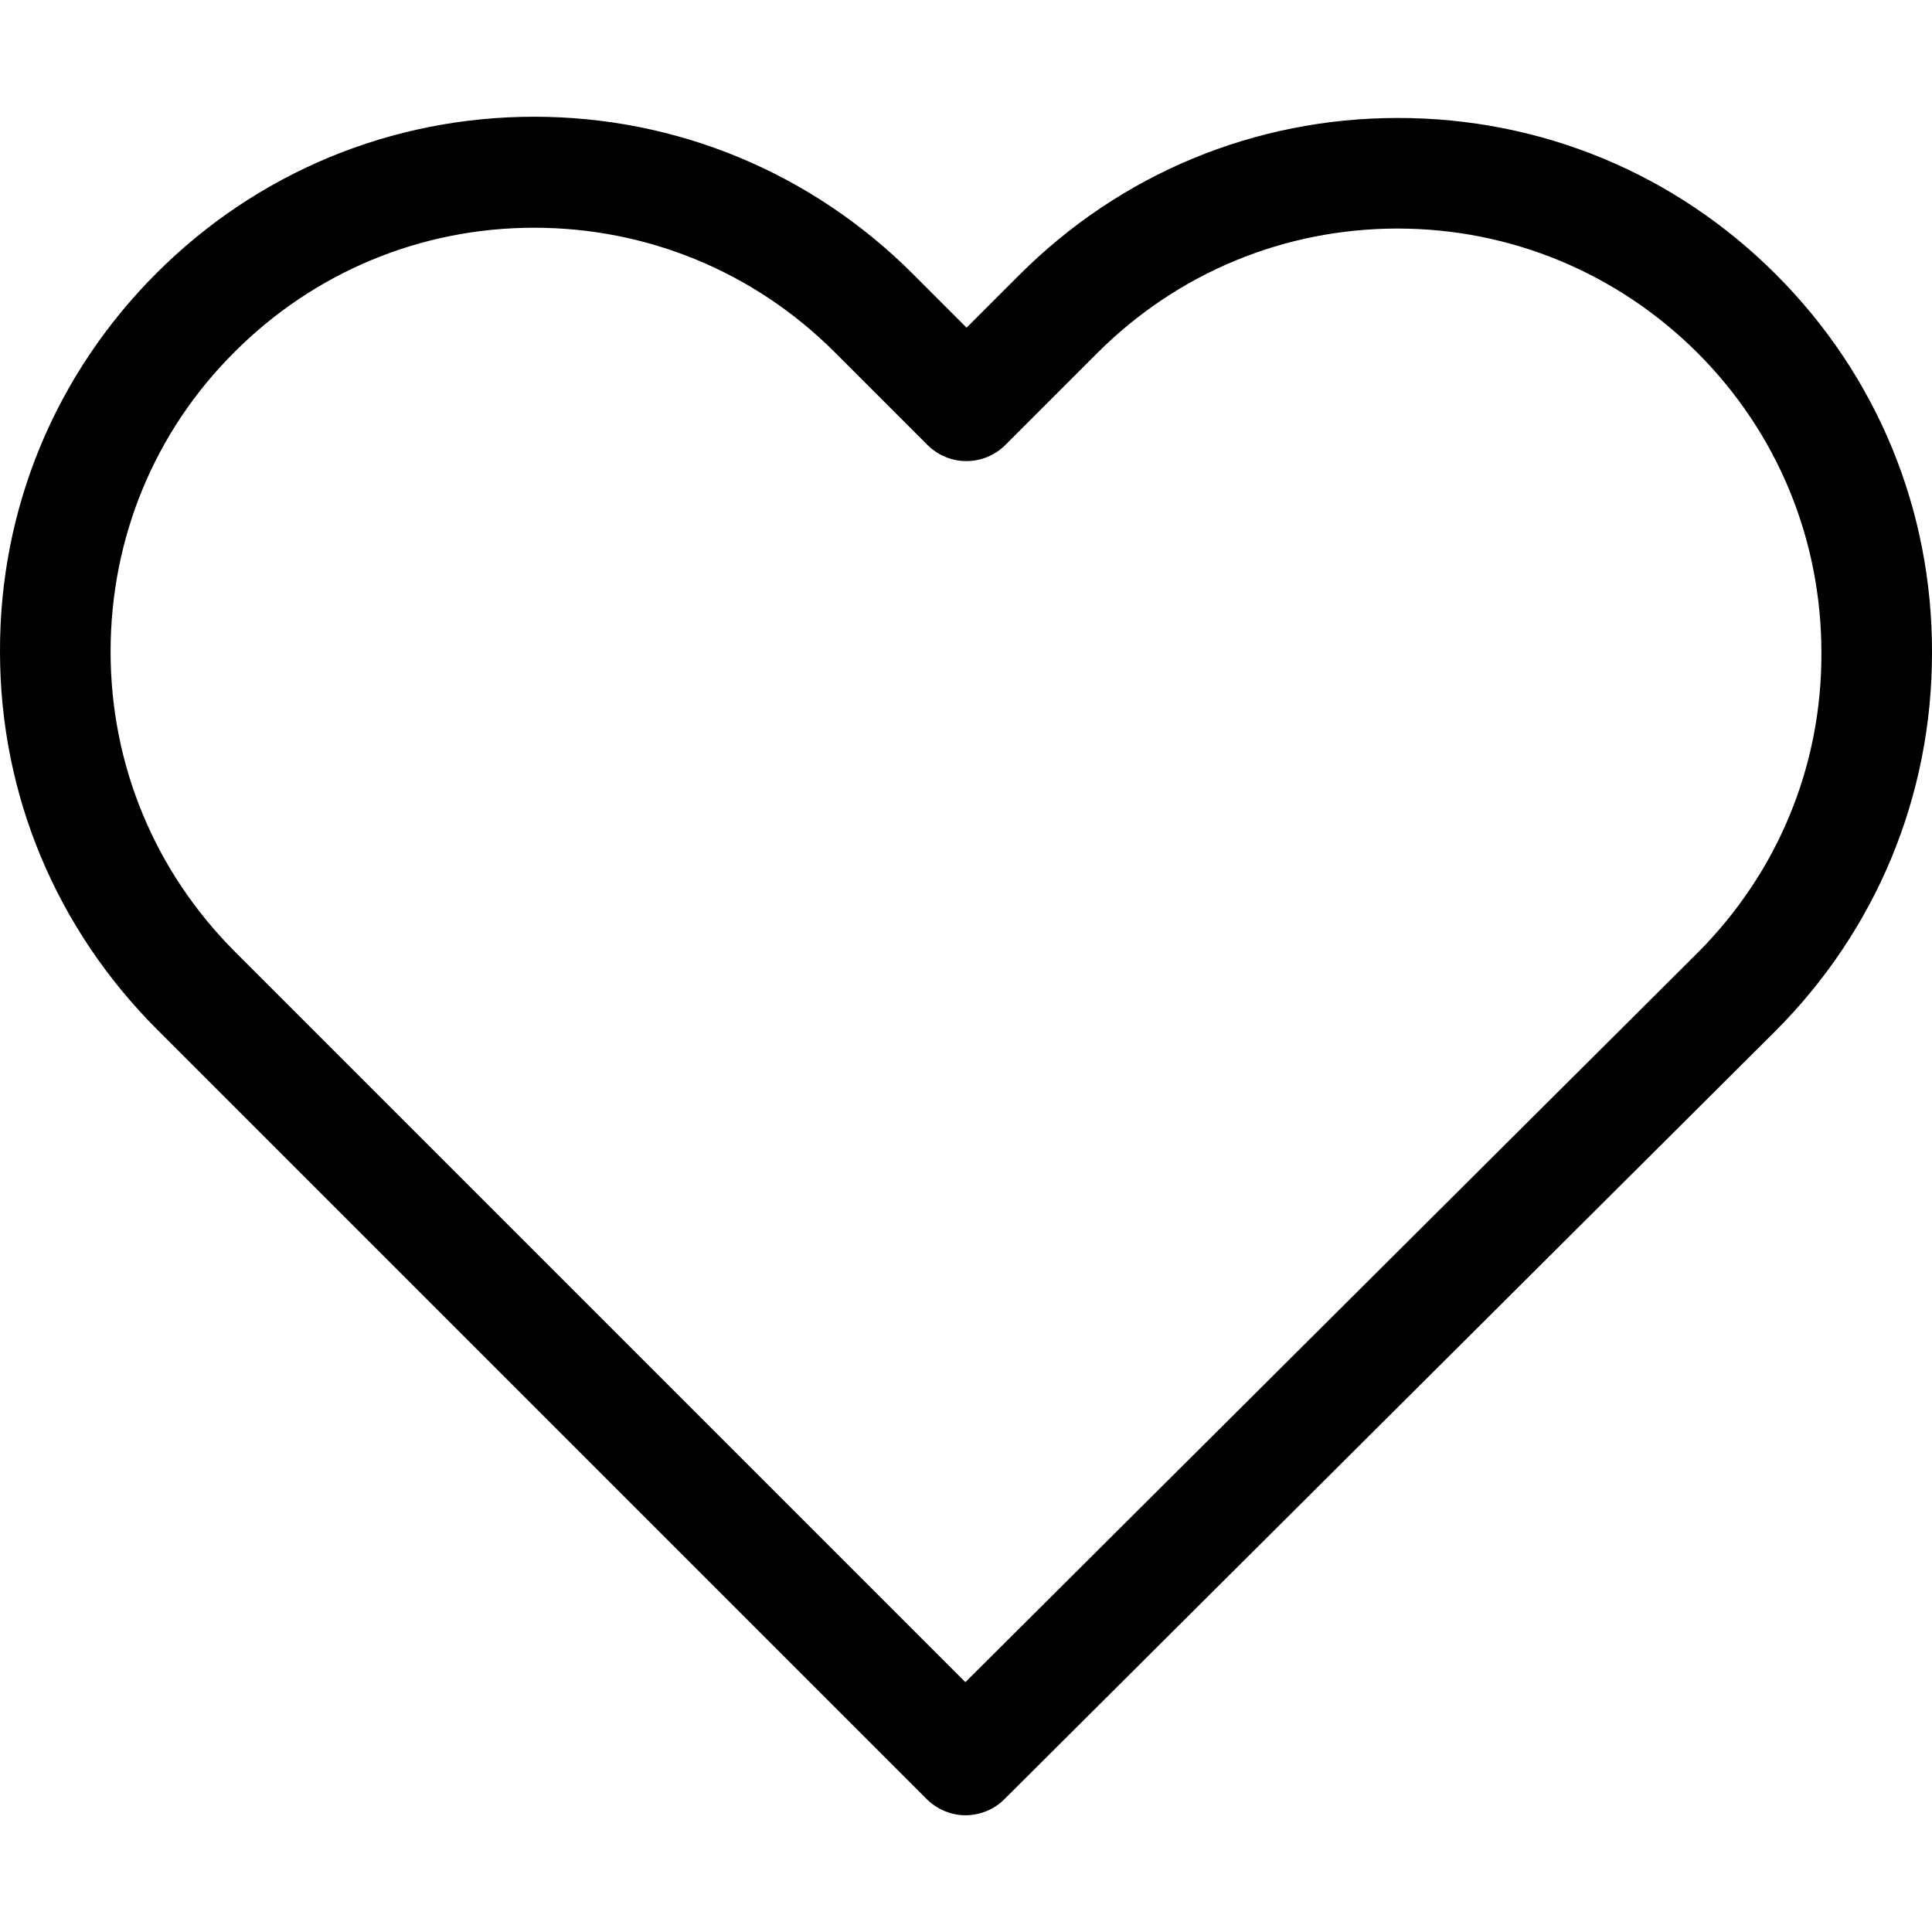
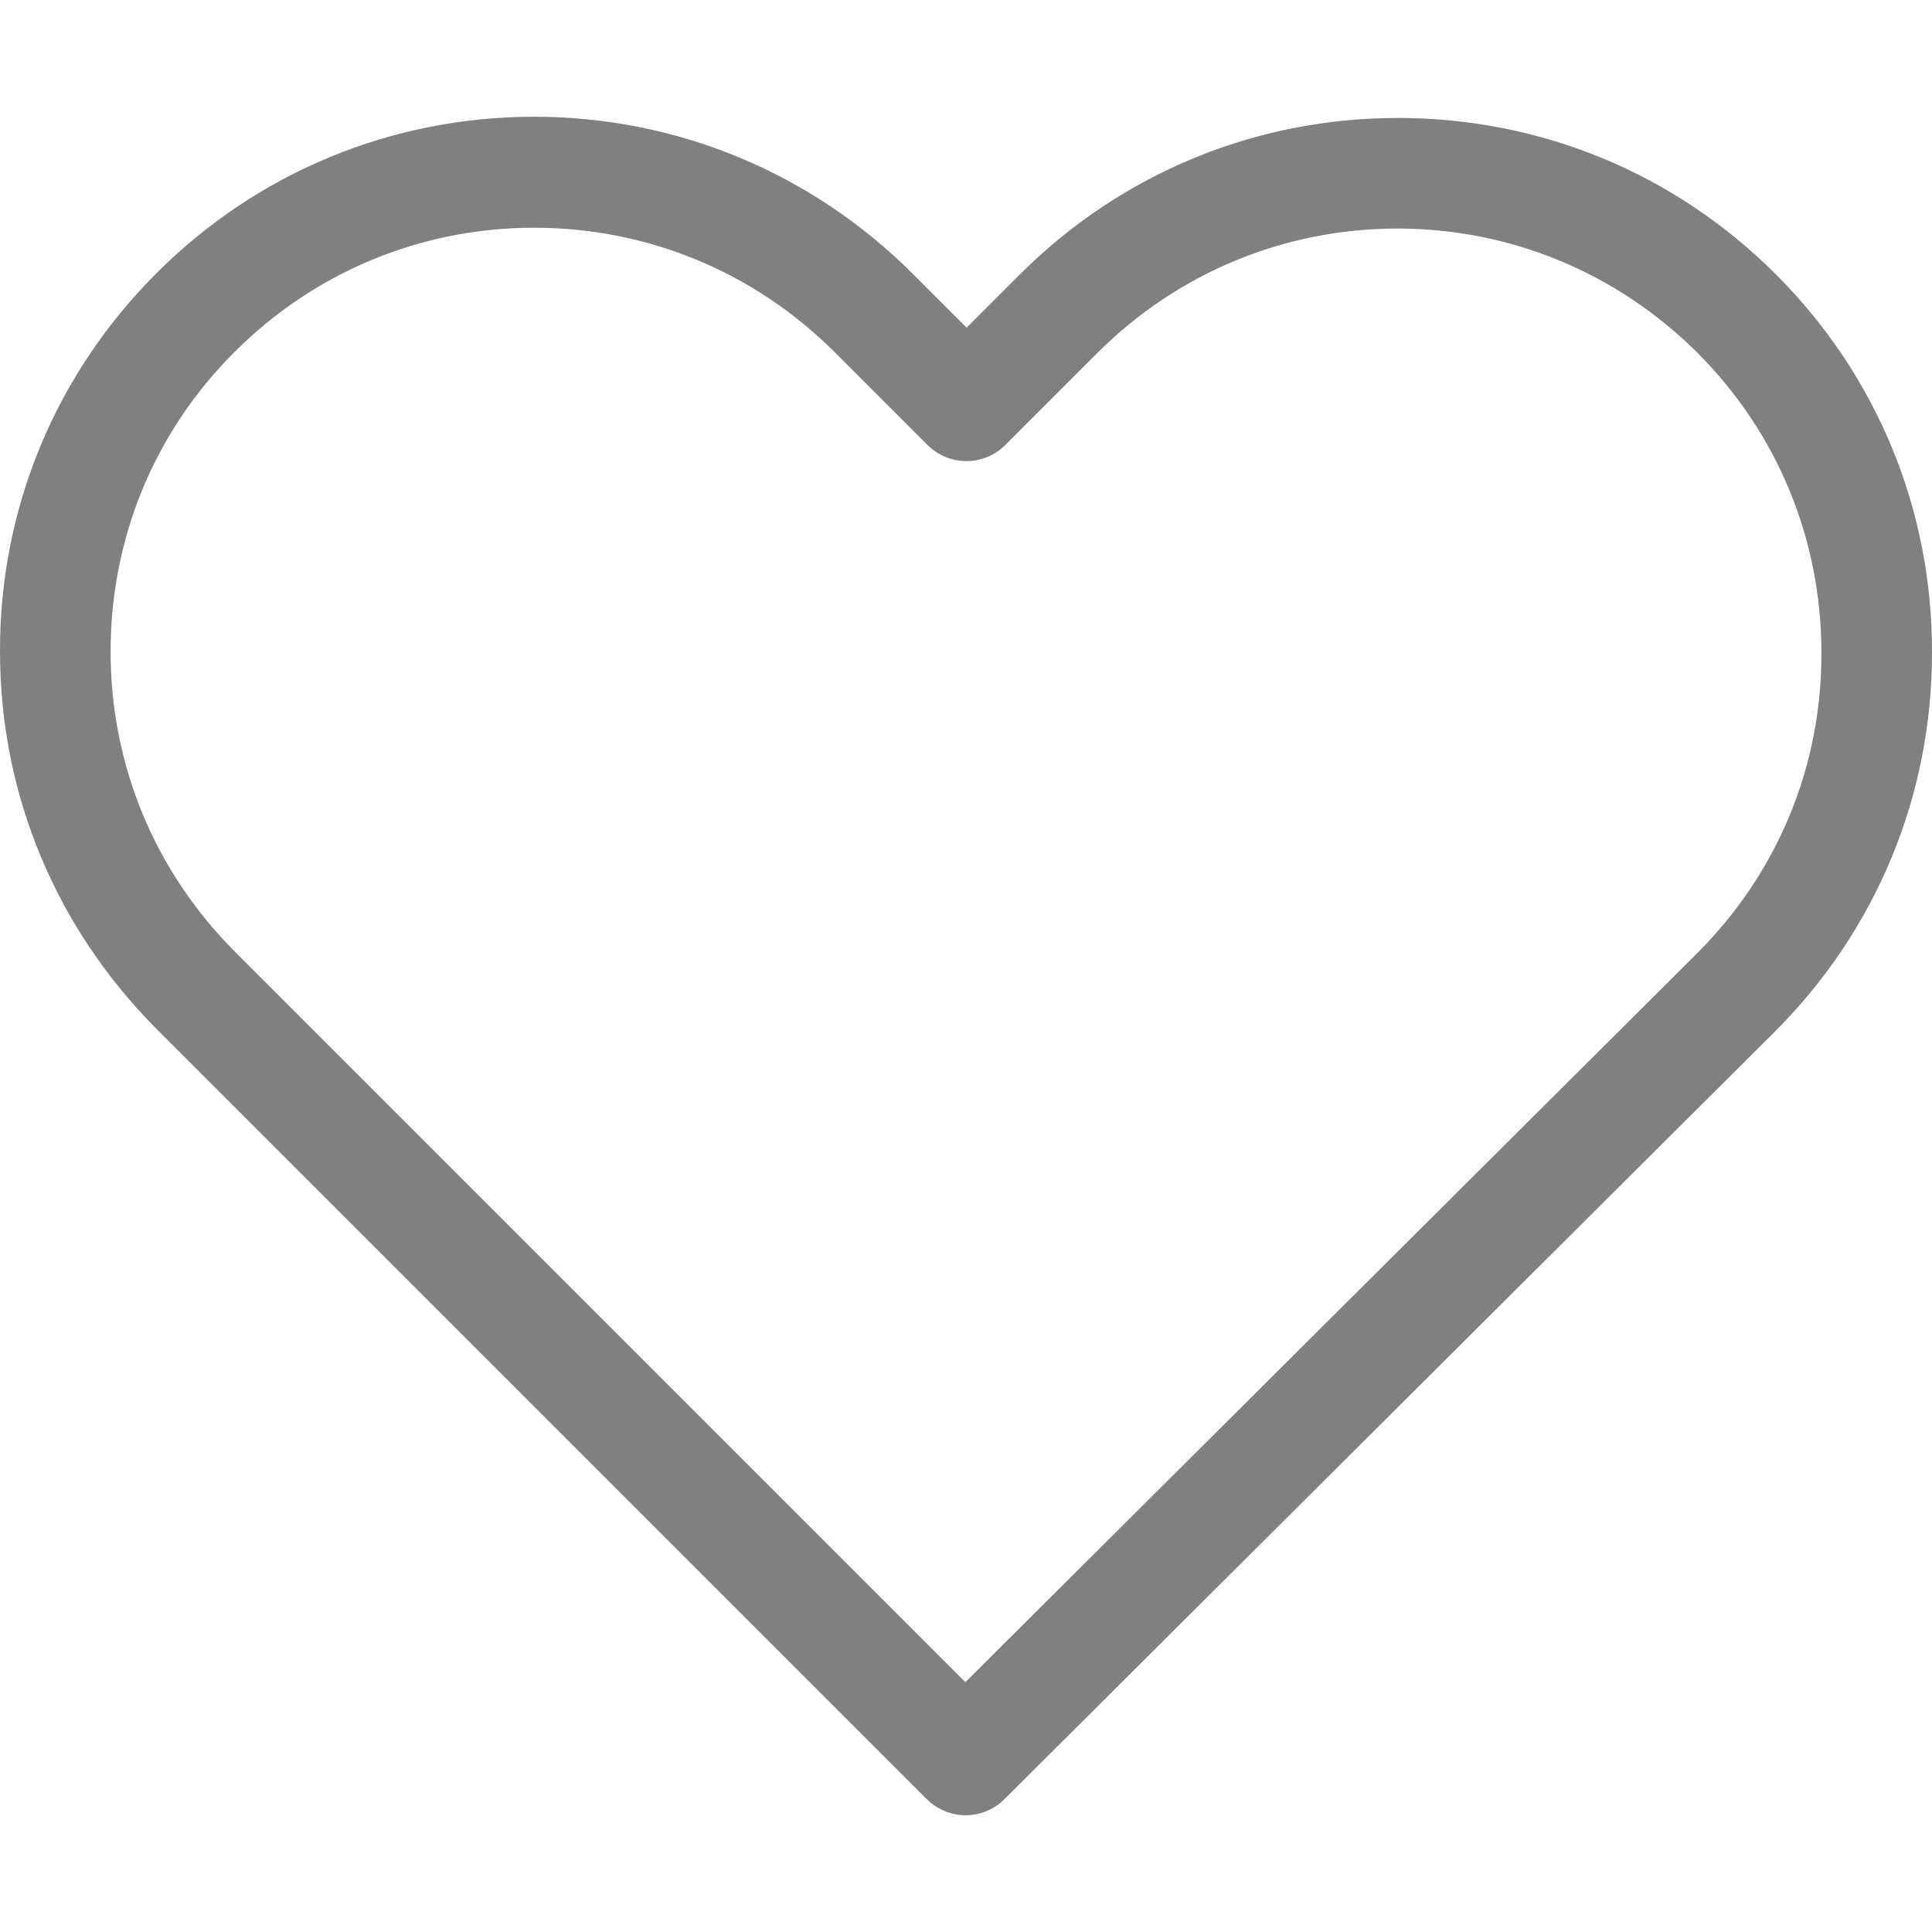
<svg xmlns="http://www.w3.org/2000/svg" version="1.1" id="Capa_1" x="0px" y="0px" viewBox="0 0 471.701 471.701" style="enable-background:new 0 0 471.701 471.701;" xml:space="preserve">
  <g>
-     <path d="M433.601,67.001c-24.7-24.7-57.4-38.2-92.3-38.2s-67.7,13.6-92.4,38.3l-12.9,12.9l-13.1-13.1   c-24.7-24.7-57.6-38.4-92.5-38.4c-34.8,0-67.6,13.6-92.2,38.2c-24.7,24.7-38.3,57.5-38.2,92.4c0,34.9,13.7,67.6,38.4,92.3   l187.8,187.8c2.6,2.6,6.1,4,9.5,4c3.4,0,6.9-1.3,9.5-3.9l188.2-187.5c24.7-24.7,38.3-57.5,38.3-92.4   C471.801,124.501,458.301,91.701,433.601,67.001z M414.401,232.701l-178.7,178l-178.3-178.3c-19.6-19.6-30.4-45.6-30.4-73.3   s10.7-53.7,30.3-73.2c19.5-19.5,45.5-30.3,73.1-30.3c27.7,0,53.8,10.8,73.4,30.4l22.6,22.6c5.3,5.3,13.8,5.3,19.1,0l22.4-22.4   c19.6-19.6,45.7-30.4,73.3-30.4c27.6,0,53.6,10.8,73.2,30.3c19.6,19.6,30.3,45.6,30.3,73.3   C444.801,187.101,434.001,213.101,414.401,232.701z" />
+     <path d="M433.601,67.001c-24.7-24.7-57.4-38.2-92.3-38.2s-67.7,13.6-92.4,38.3l-12.9,12.9l-13.1-13.1   c-24.7-24.7-57.6-38.4-92.5-38.4c-34.8,0-67.6,13.6-92.2,38.2c-24.7,24.7-38.3,57.5-38.2,92.4c0,34.9,13.7,67.6,38.4,92.3   l187.8,187.8c2.6,2.6,6.1,4,9.5,4c3.4,0,6.9-1.3,9.5-3.9l188.2-187.5c24.7-24.7,38.3-57.5,38.3-92.4   C471.801,124.501,458.301,91.701,433.601,67.001z M414.401,232.701l-178.7,178l-178.3-178.3c-19.6-19.6-30.4-45.6-30.4-73.3   s10.7-53.7,30.3-73.2c19.5-19.5,45.5-30.3,73.1-30.3c27.7,0,53.8,10.8,73.4,30.4l22.6,22.6c5.3,5.3,13.8,5.3,19.1,0l22.4-22.4   c19.6-19.6,45.7-30.4,73.3-30.4c27.6,0,53.6,10.8,73.2,30.3c19.6,19.6,30.3,45.6,30.3,73.3   C444.801,187.101,434.001,213.101,414.401,232.701z" fill="#808080" />
  </g>
  <g>
</g>
  <g>
</g>
  <g>
</g>
  <g>
</g>
  <g>
</g>
  <g>
</g>
  <g>
</g>
  <g>
</g>
  <g>
</g>
  <g>
</g>
  <g>
</g>
  <g>
</g>
  <g>
</g>
  <g>
</g>
  <g>
</g>
</svg>
